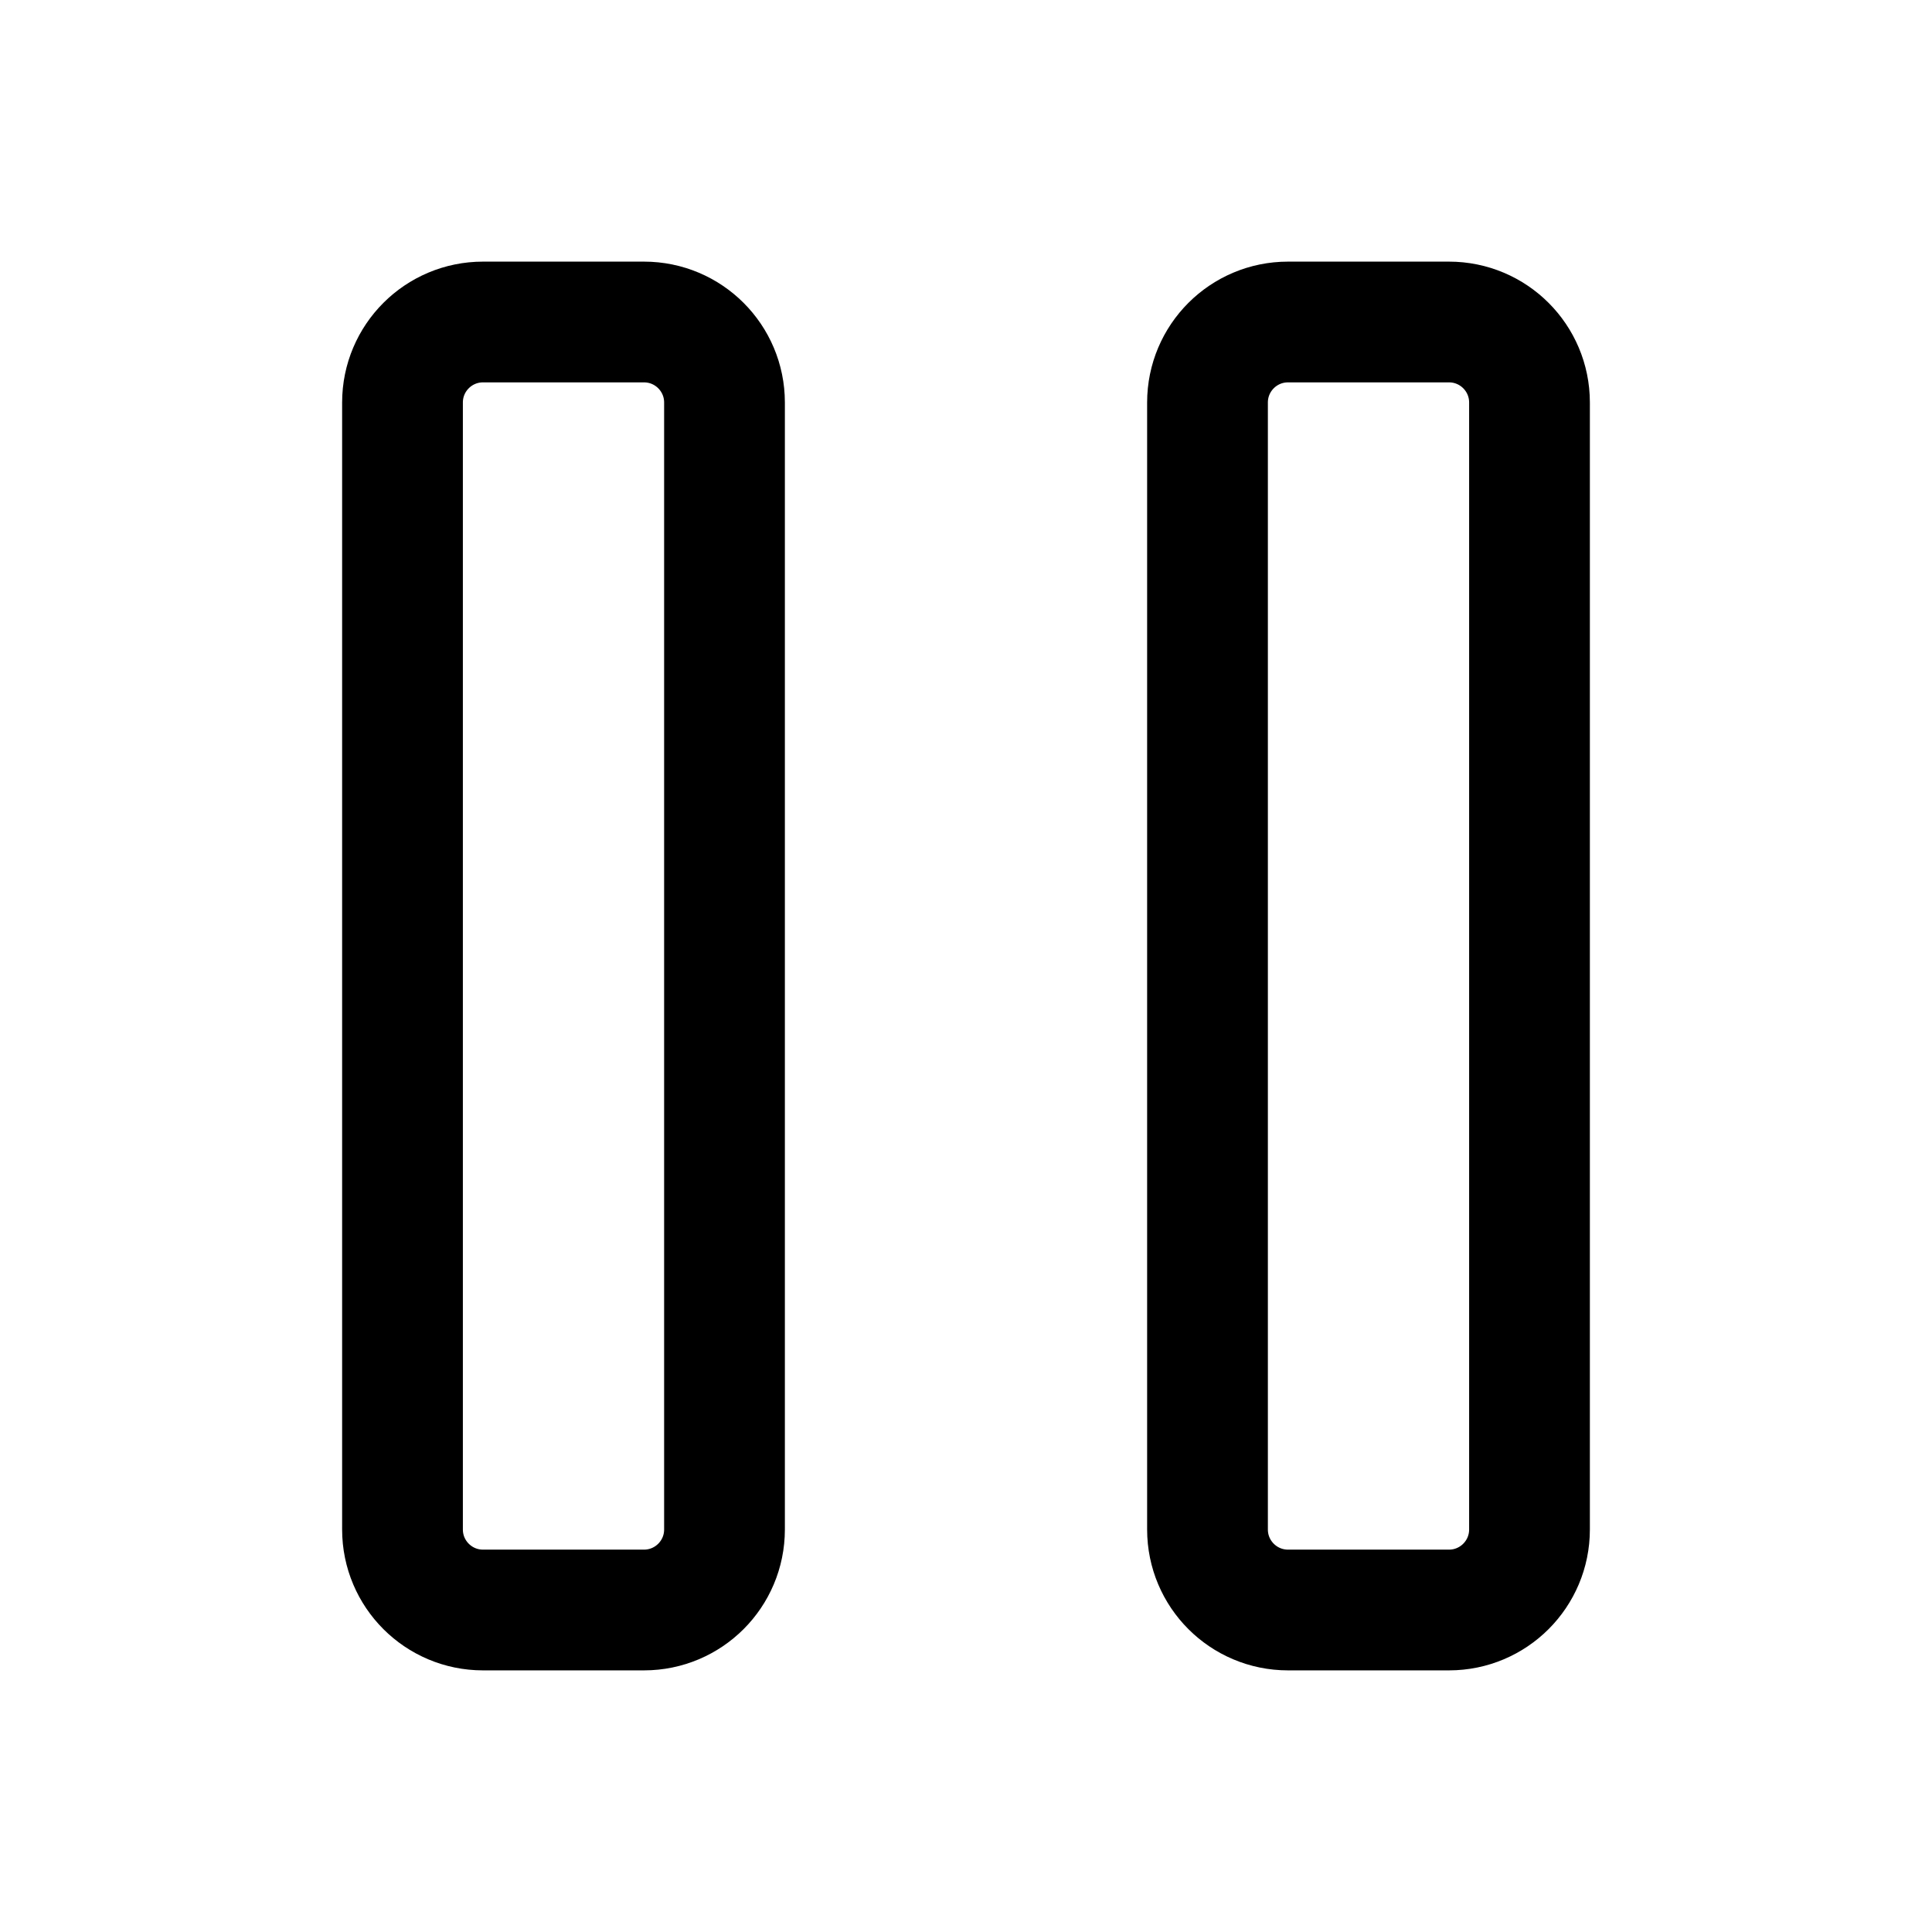
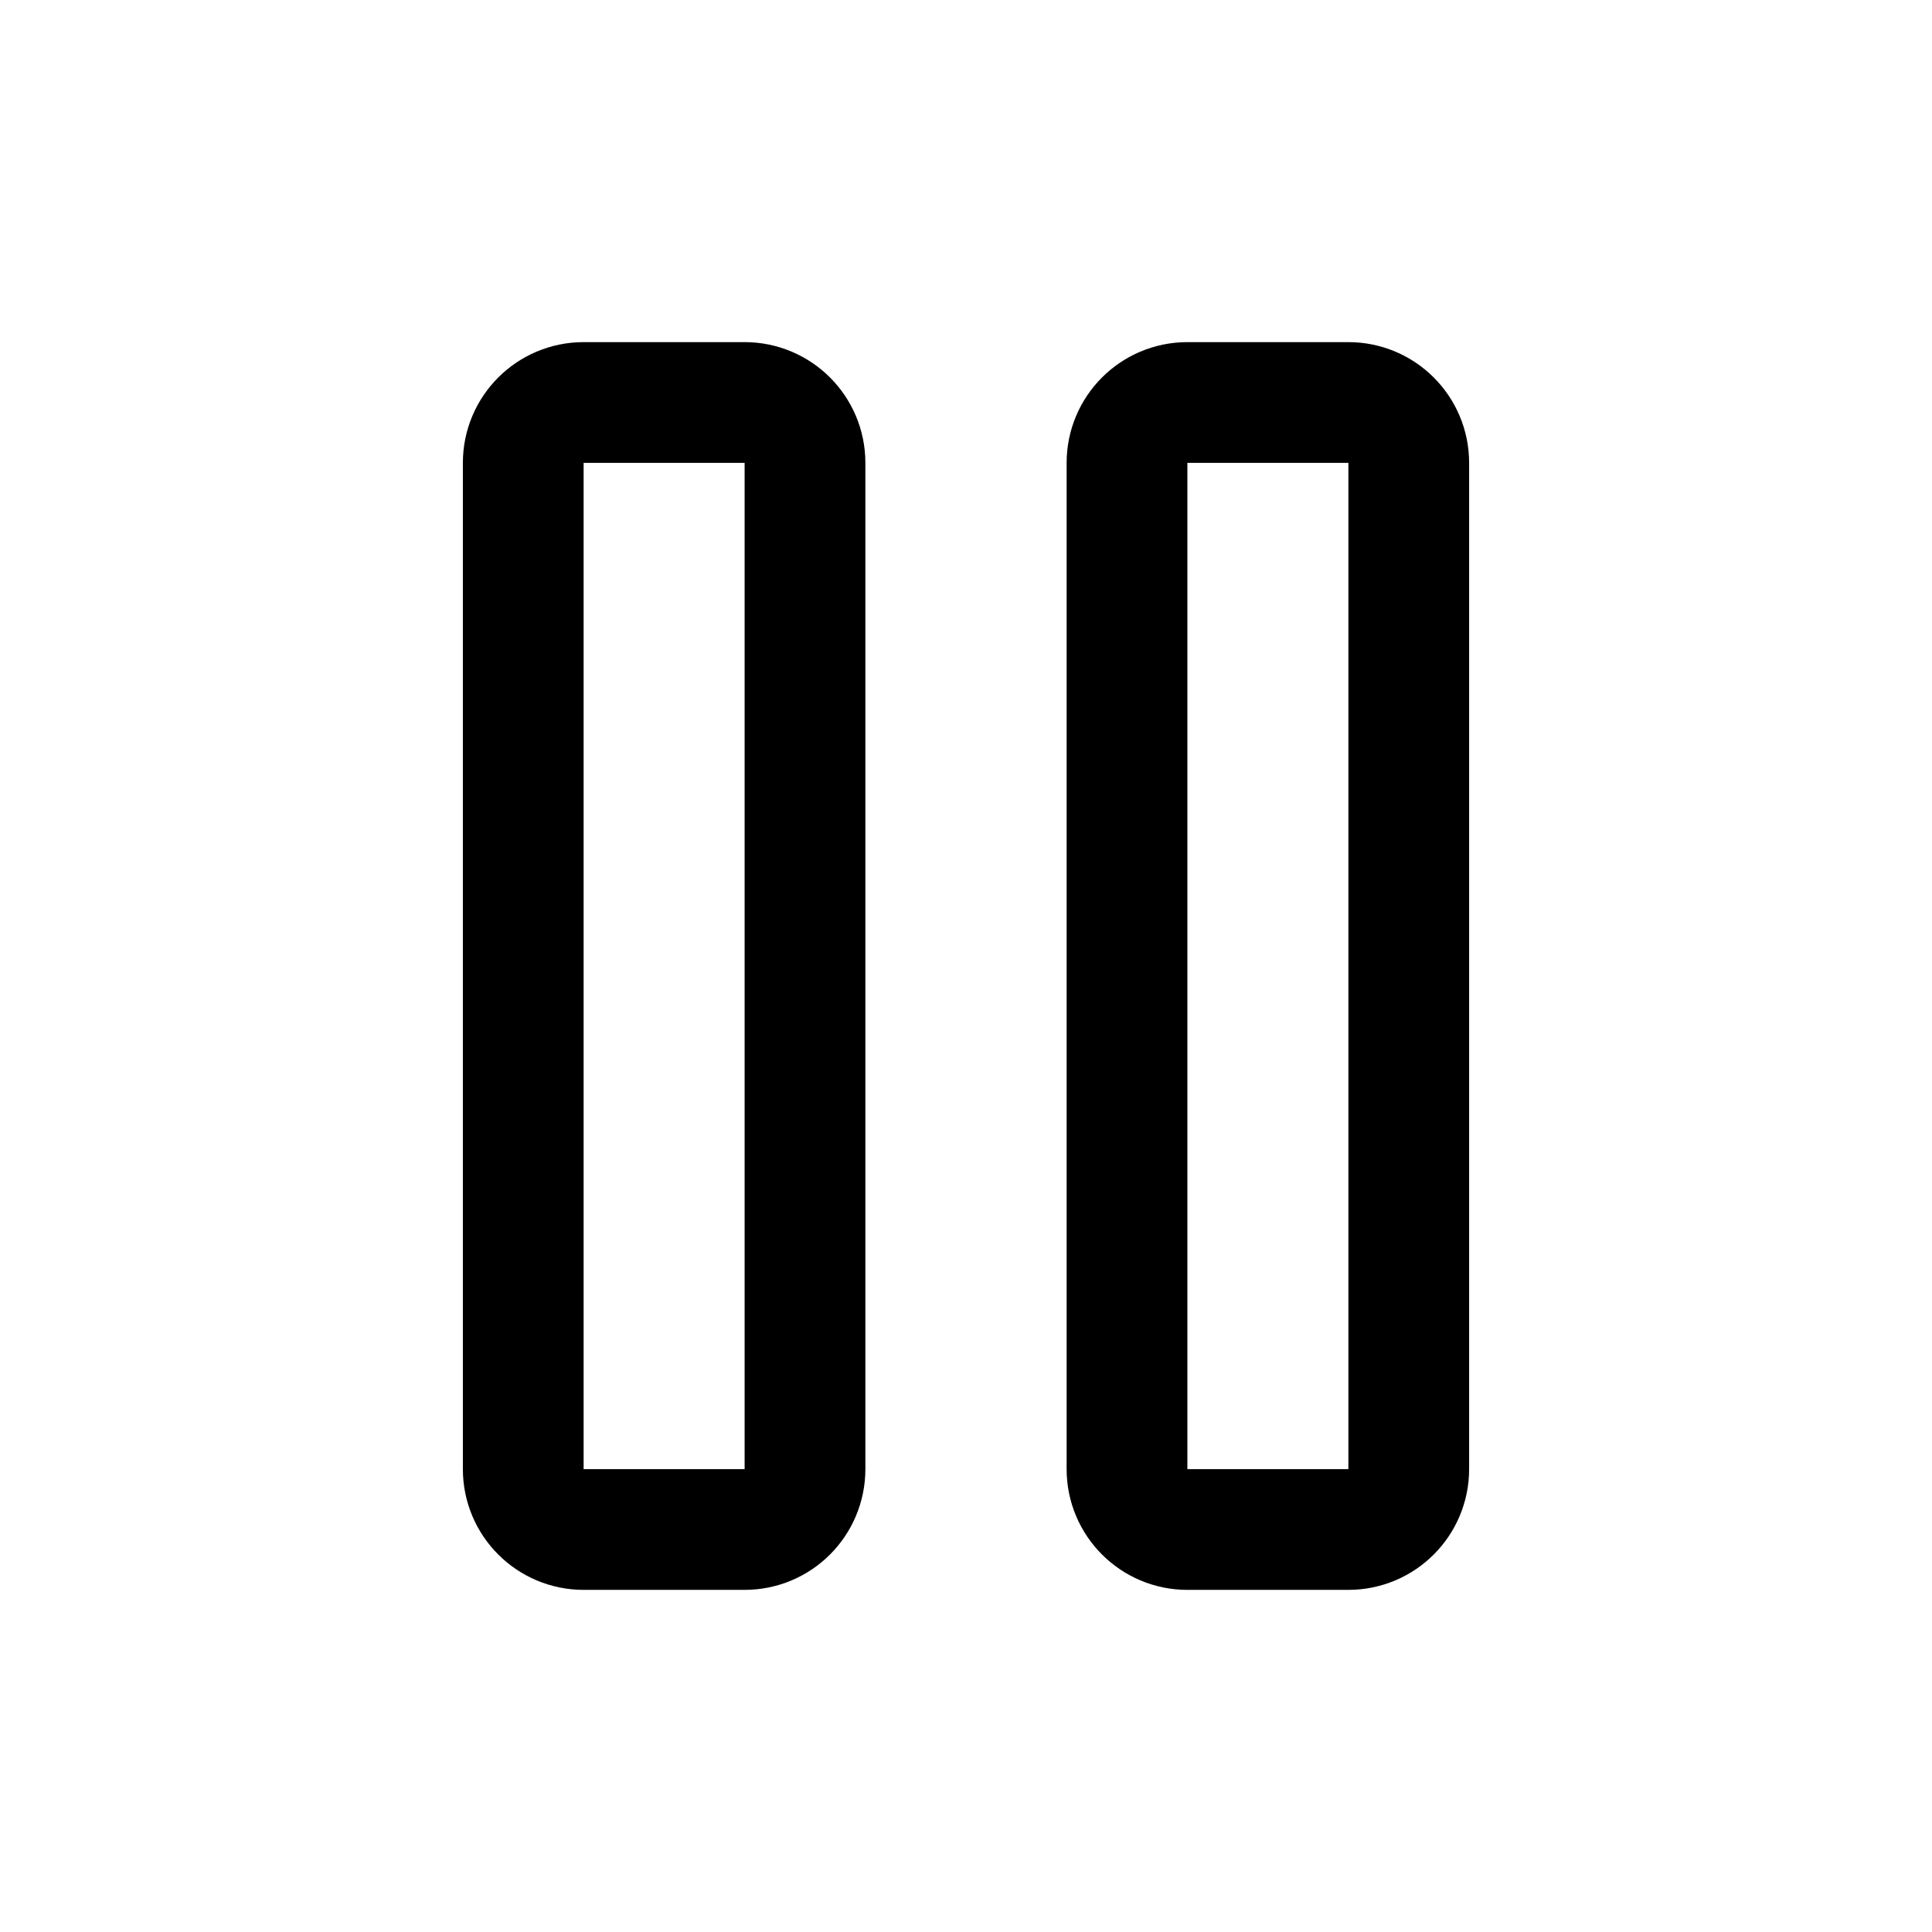
- <svg xmlns="http://www.w3.org/2000/svg" width="24" height="24" viewBox="0 0 24 24" role="img">
-   <g id="icon-pause-1">
-     <g fill="none" stroke="currentColor" stroke-width="1.5" stroke-linecap="round" stroke-linejoin="round">
-       <rect x="5" y="4" width="4" height="16" rx="1" />
-       <rect x="15" y="4" width="4" height="16" rx="1" />
-     </g>
-   </g>
+ <svg xmlns="http://www.w3.org/2000/svg" viewBox="0 0 24 24" stroke="currentColor" fill="none" stroke-width="1.5" stroke-linecap="round" stroke-linejoin="round">
+   <rect x="6.5" y="5" width="3.5" height="14" rx=".75" />
+   <rect x="14" y="5" width="3.5" height="14" rx=".75" />
</svg>
